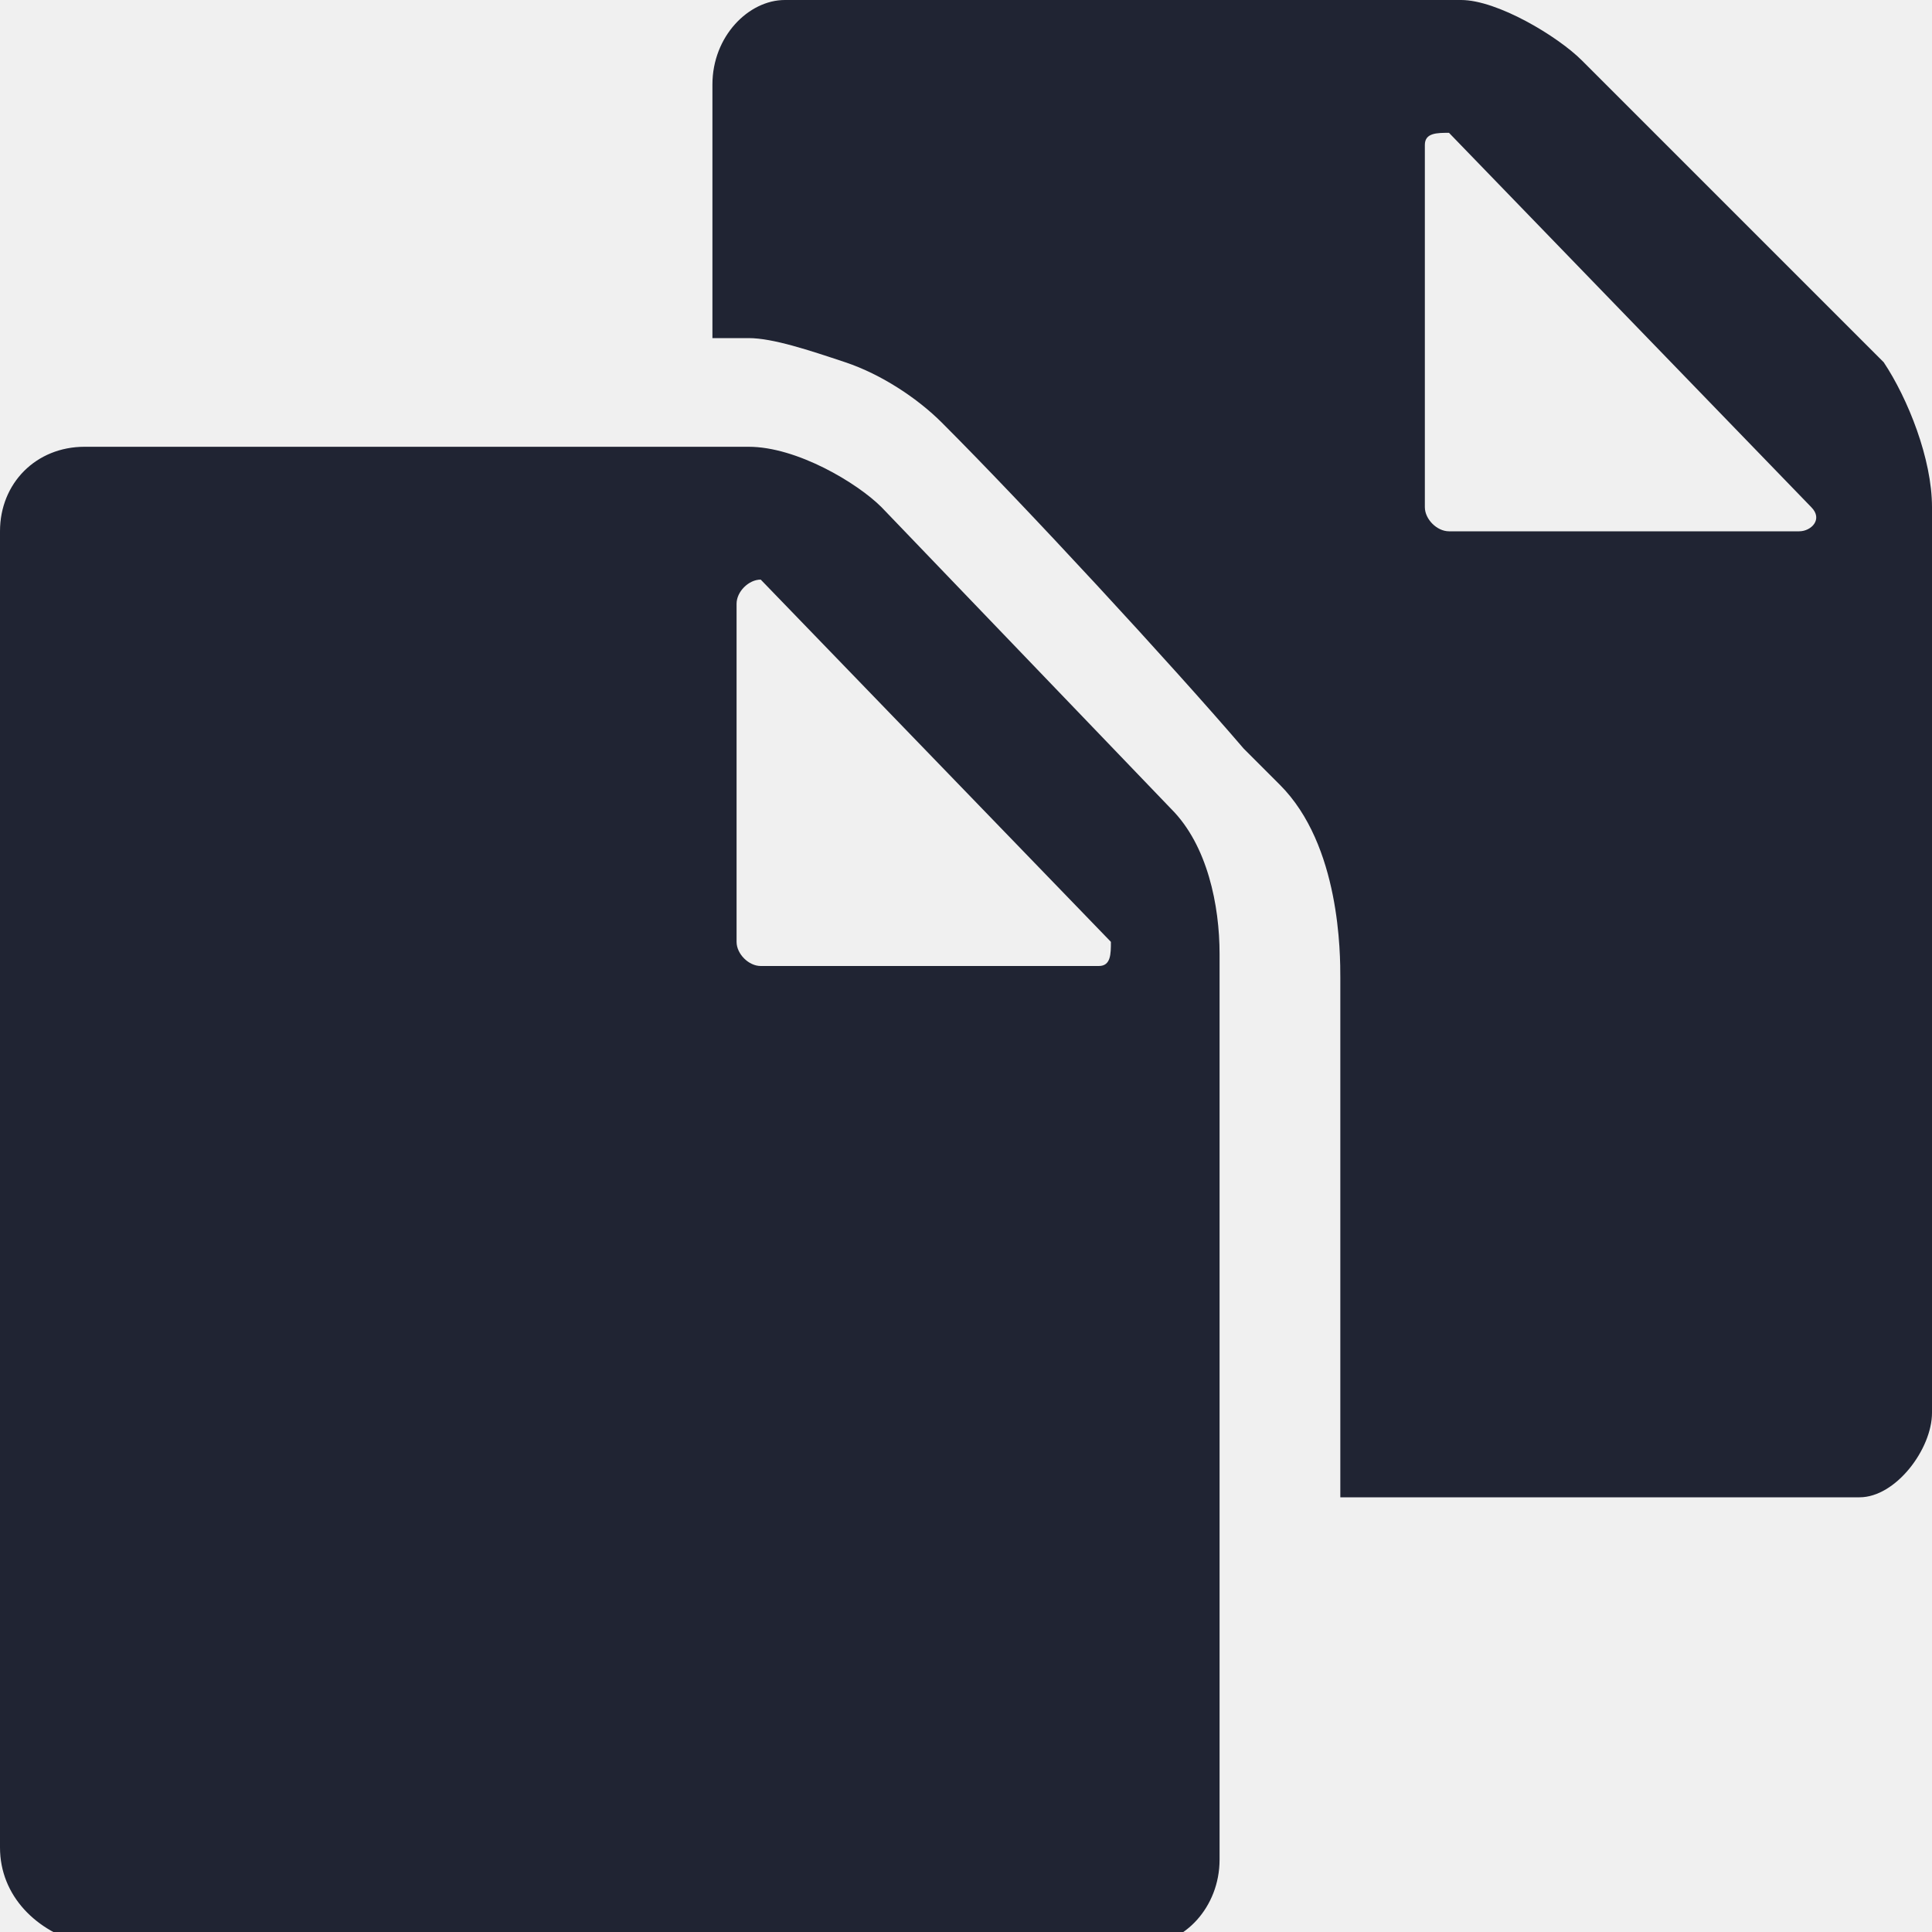
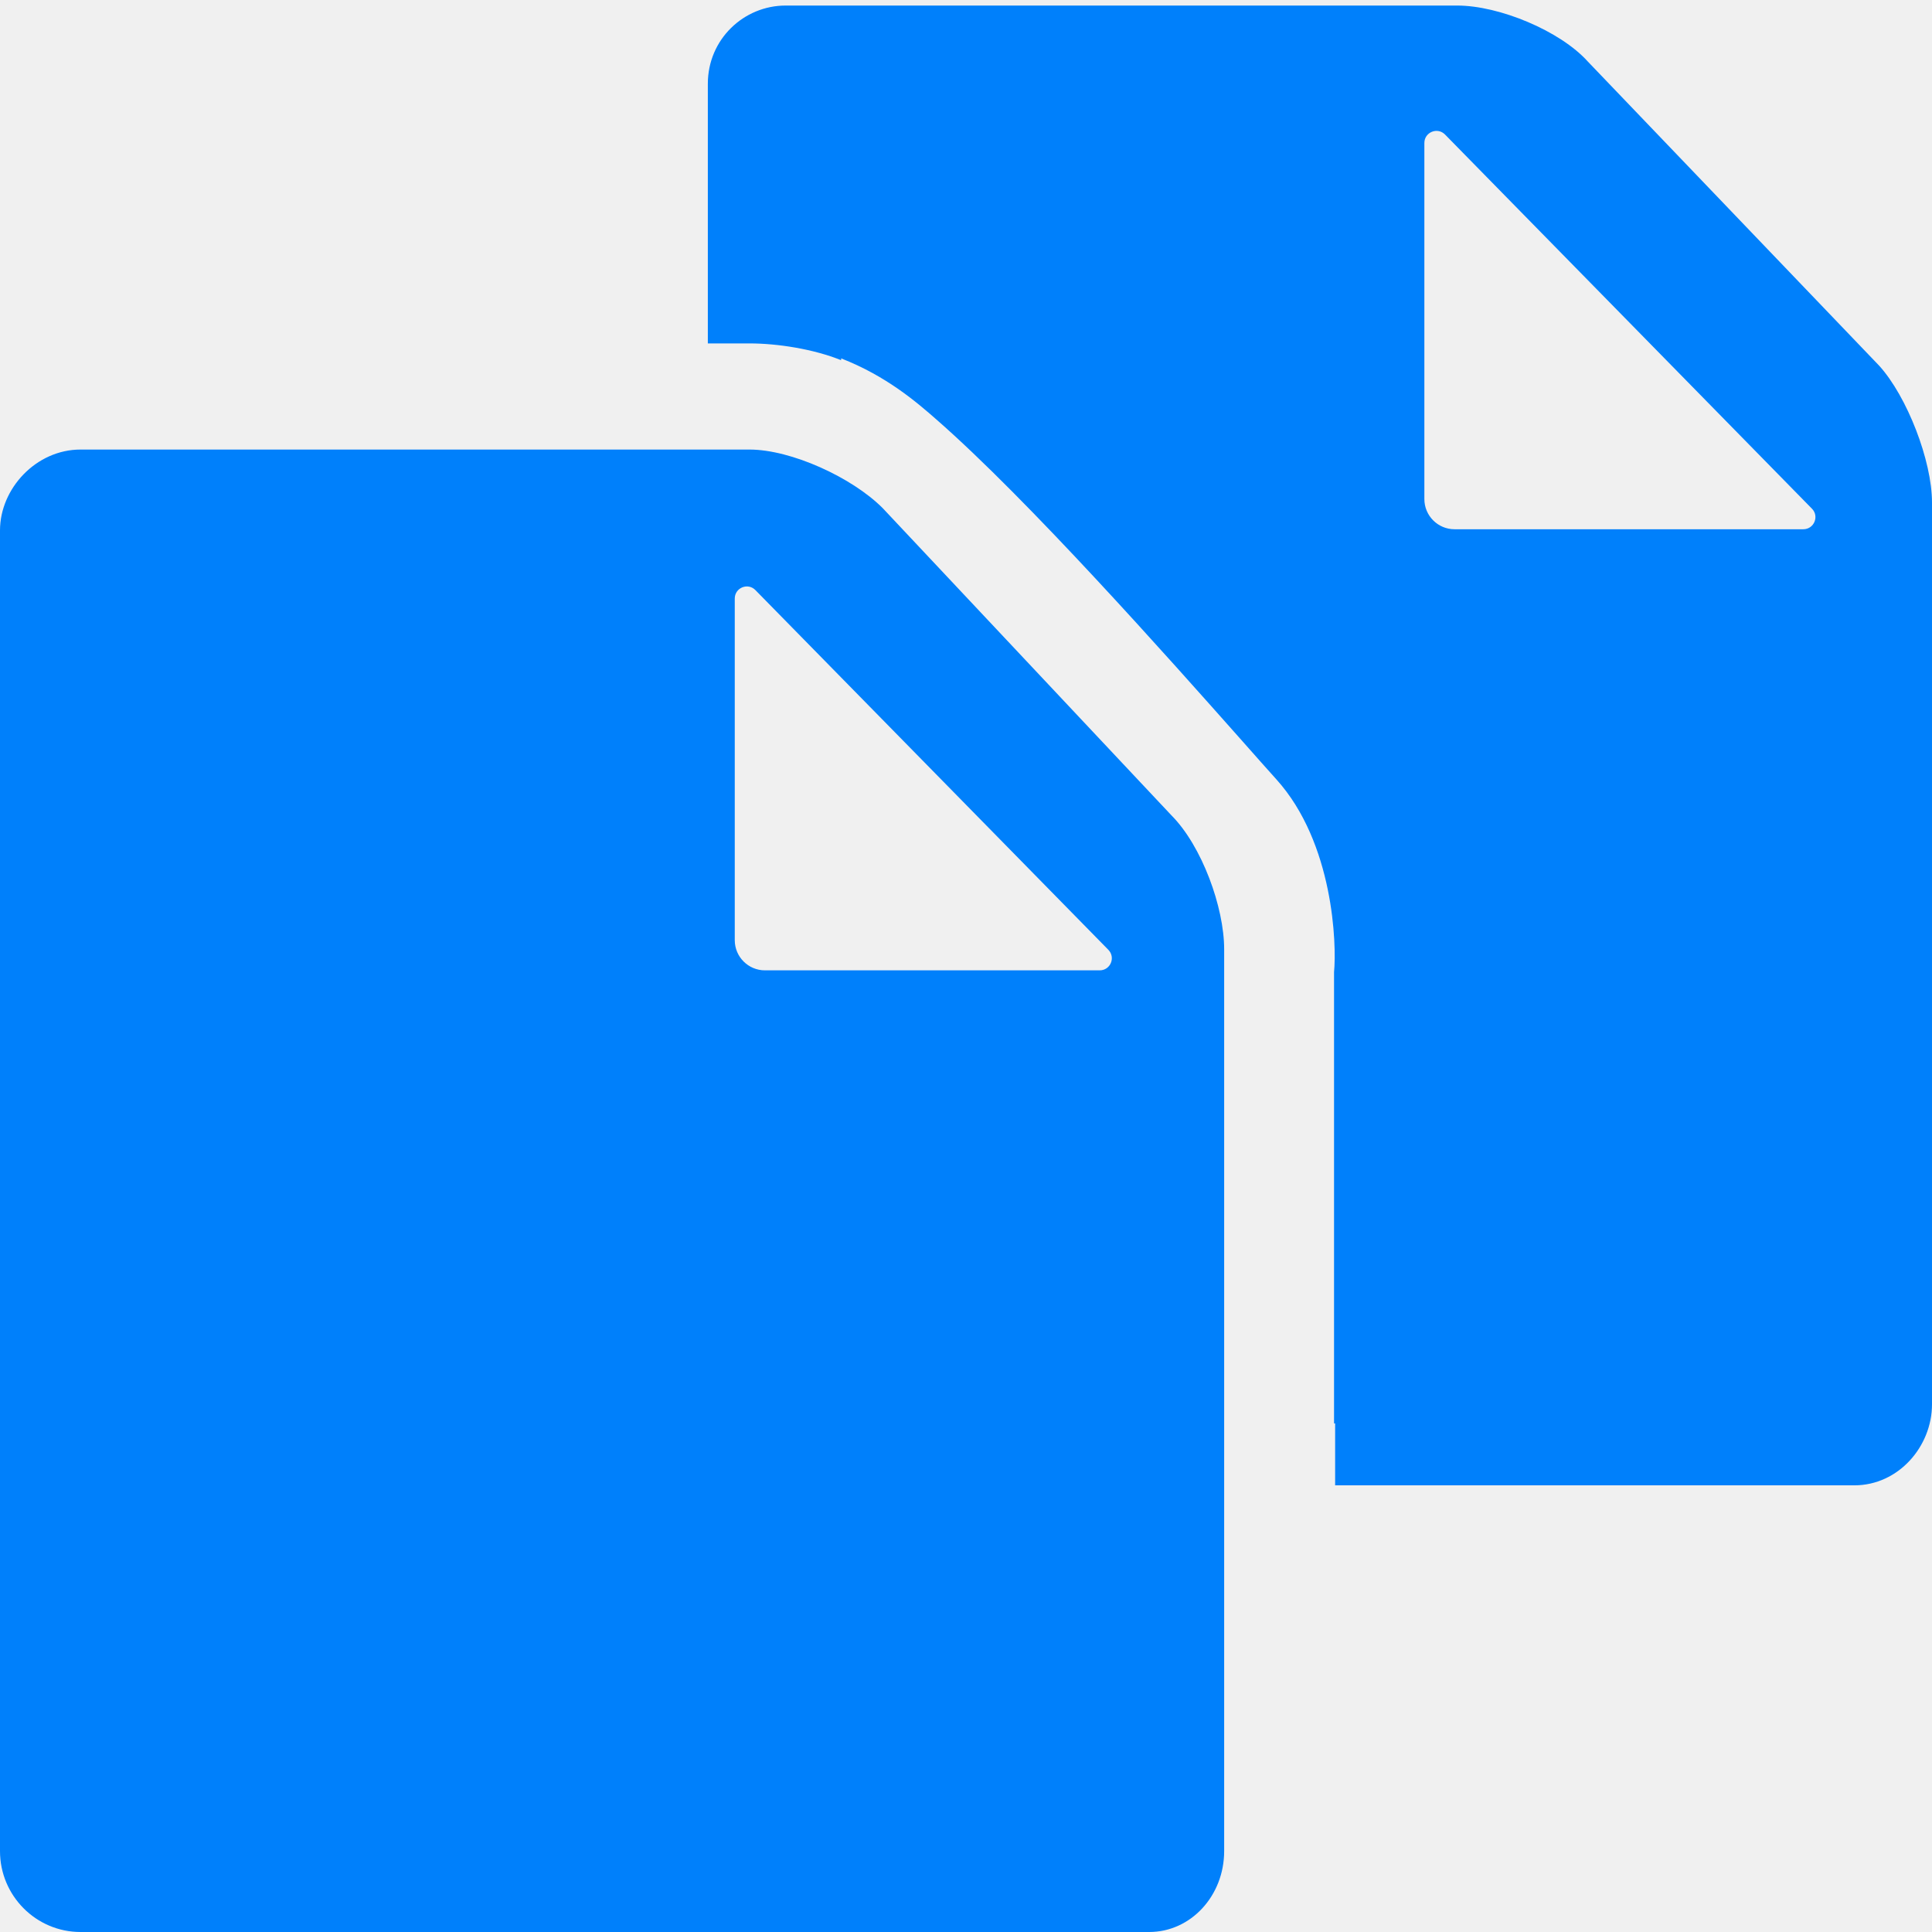
- <svg xmlns="http://www.w3.org/2000/svg" version="1.1" id="Layer_1" x="0px" y="0px" viewBox="0 0 16 16" style="enable-background:new 0 0 16 16;" xml:space="preserve">
-   <style type="text/css">
- 	.st0{fill:#202433;}
- </style>
-   <g>
-     <path class="st0" d="M7.3,4.2C7.1,4,6.6,3.7,6.2,3.7H0.7C0.3,3.7,0,4,0,4.4v10.9c0,0.4,0.3,0.7,0.7,0.8h8.8c0.3,0,0.6-0.3,0.6-0.7   V7.9c0-0.4-0.1-0.9-0.4-1.2L7.3,4.2z M9.1,8H6.3C6.2,8,6.1,7.9,6.1,7.8V5c0-0.1,0.1-0.2,0.2-0.2l2.9,3C9.2,7.9,9.2,8,9.1,8z" />
-     <path class="st0" d="M15.6,3l-2.5-2.5c-0.2-0.2-0.7-0.5-1-0.5H6.5C6.2,0,5.9,0.3,5.9,0.7v2.1h0.3C6.4,2.8,6.7,2.9,7,3   s0.6,0.3,0.8,0.5c0.7,0.7,1.9,2,2.5,2.7c0.1,0.1,0.2,0.2,0.3,0.3c0.5,0.5,0.5,1.4,0.5,1.6v3.8v0.5h4.3c0.3,0,0.6-0.4,0.6-0.7V4.2   C16,3.8,15.8,3.3,15.6,3z M14.9,4.4H12c-0.1,0-0.2-0.1-0.2-0.2v-3c0-0.1,0.1-0.1,0.2-0.1l3,3.1C15.1,4.3,15,4.4,14.9,4.4z" />
+ <svg xmlns="http://www.w3.org/2000/svg" width="16" height="16" viewBox="0 0 16 16" fill="none">
+   <g clip-path="url(#clip0)">
+     <path fill-rule="evenodd" clip-rule="evenodd" d="M13.149 0.509L15.563 3.029C15.793 3.283 16 3.815 16 4.162V11.63C16 11.977 15.724 12.301 15.356 12.301H11.057V11.788L11.048 11.788V8.051C11.07 7.821 11.045 6.981 10.571 6.455C10.498 6.374 10.402 6.266 10.289 6.138L10.289 6.138L10.289 6.138C9.666 5.436 8.515 4.139 7.756 3.475C7.593 3.332 7.341 3.114 6.966 2.968V2.983C6.736 2.89 6.437 2.844 6.207 2.844H5.862V0.694C5.862 0.324 6.161 0.046 6.506 0.046H12.069C12.414 0.046 12.919 0.254 13.149 0.509ZM7.31 4.208L9.701 6.752C9.954 7.006 10.138 7.515 10.138 7.861V15.33C10.138 15.7 9.862 16 9.517 16H0.667C0.299 16 0 15.7 0 15.33V4.393C0 4.046 0.299 3.723 0.667 3.723H6.207C6.552 3.723 7.057 3.954 7.31 4.208ZM6.335 8.036H9.107C9.196 8.036 9.241 7.93 9.179 7.866L6.256 4.887C6.194 4.823 6.085 4.867 6.085 4.957V7.786C6.085 7.924 6.197 8.036 6.335 8.036ZM14.934 4.383H12.046C11.908 4.383 11.796 4.271 11.796 4.133V1.184C11.796 1.095 11.904 1.05 11.967 1.114L15.006 4.213C15.068 4.276 15.023 4.383 14.934 4.383Z" fill="#0080FB" />
  </g>
+   <defs>
+     <clipPath id="clip0">
+       <path d="M0 0H16V16H0V0Z" fill="white" />
+     </clipPath>
+   </defs>
</svg>
